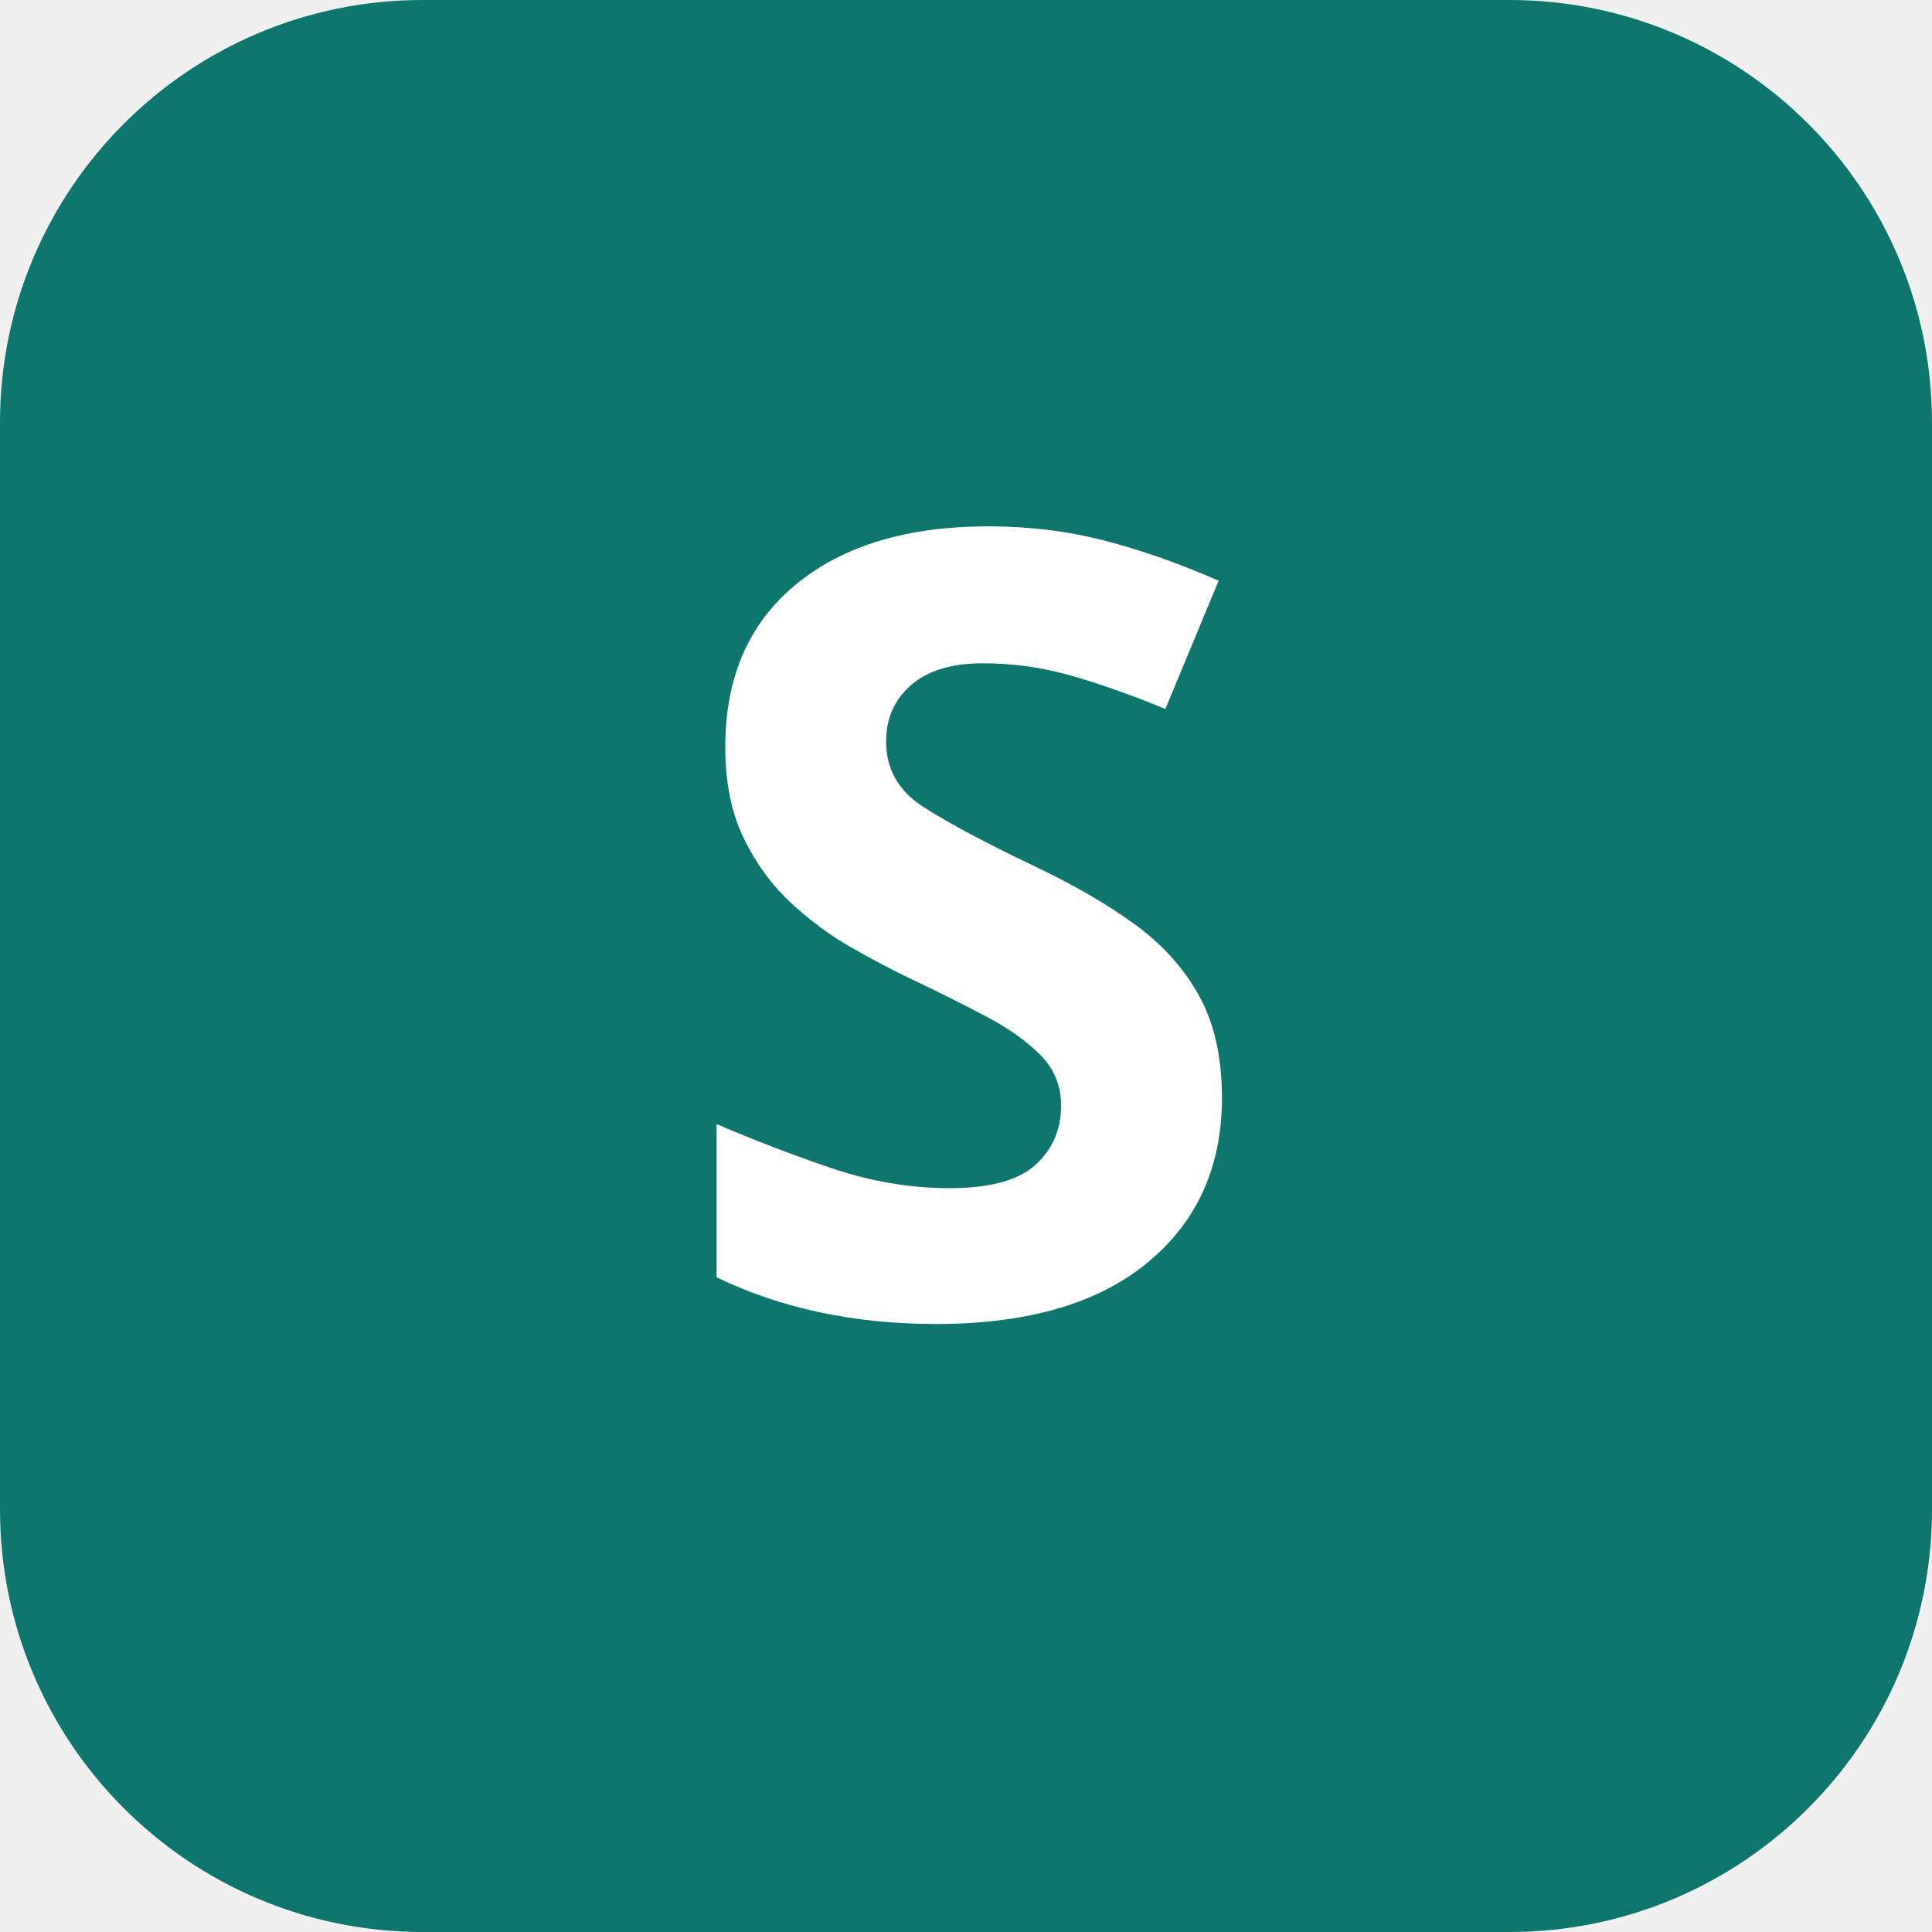
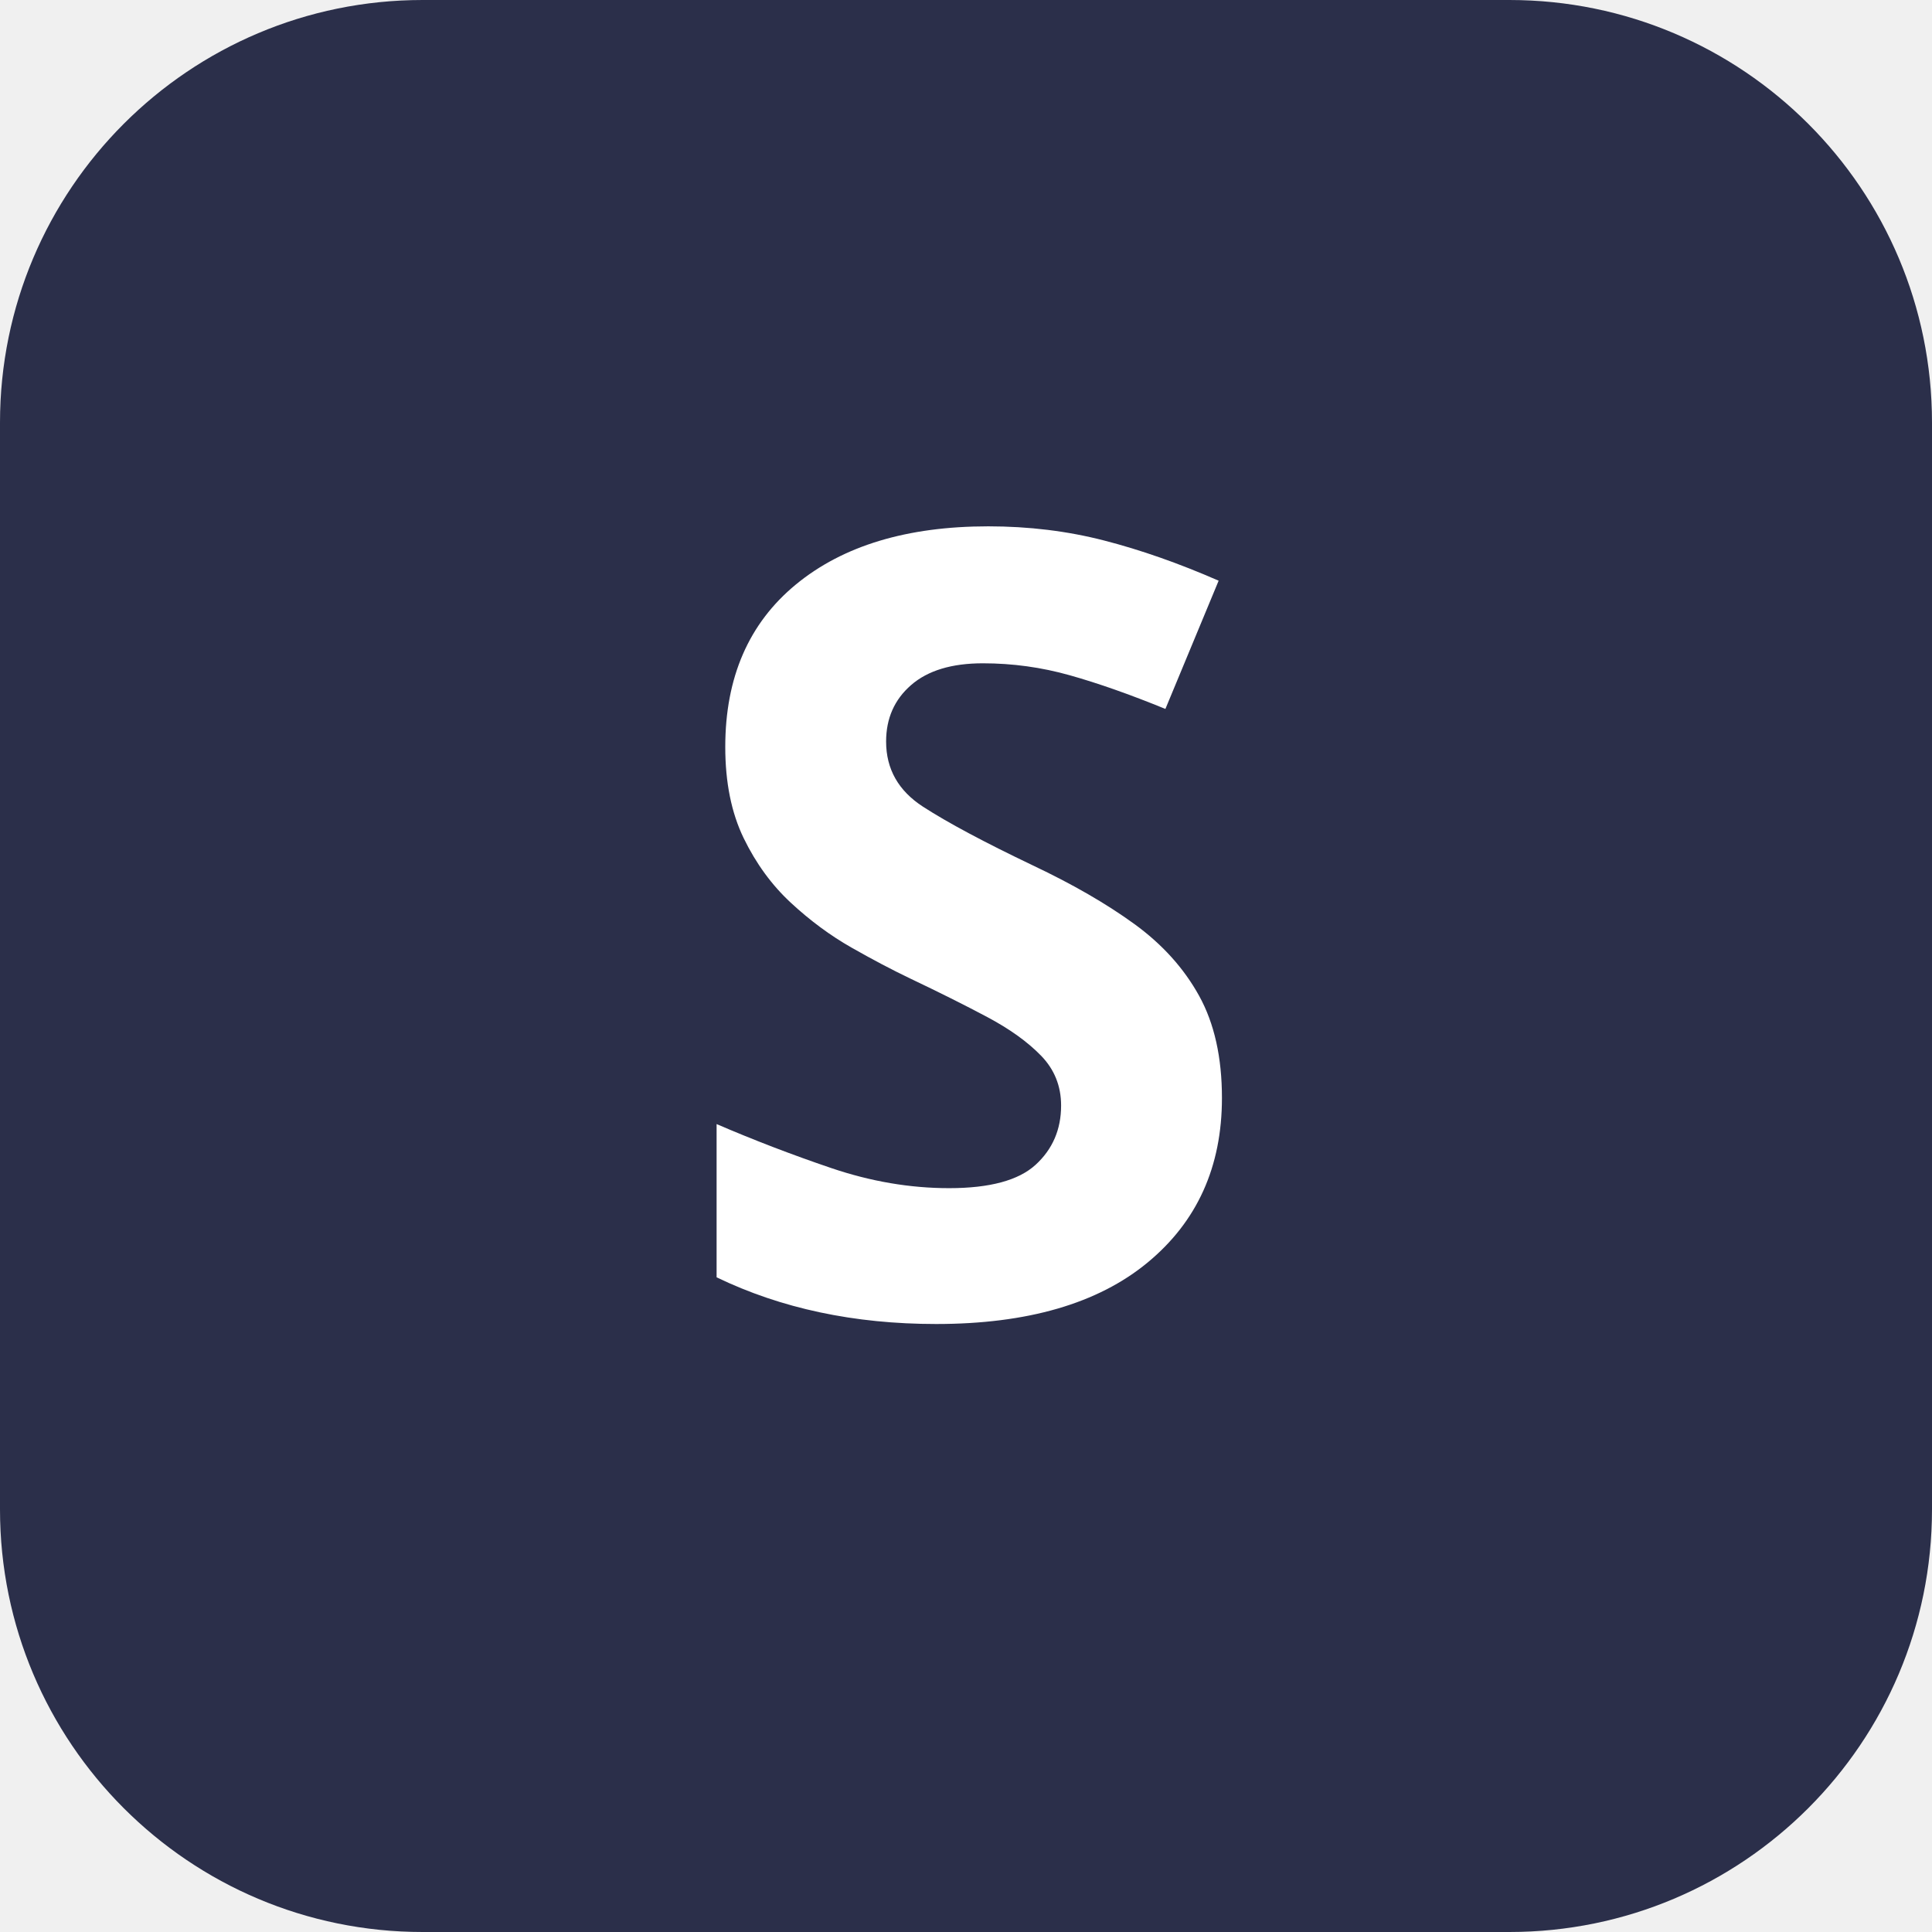
<svg xmlns="http://www.w3.org/2000/svg" viewBox="0 0 512 512">
-   <rect width="512" height="512" rx="112" fill="#0f766e" />
+   <rect width="512" height="512" rx="112" fill="#2b2f4a" />
  <text x="256" y="348" font-size="288" text-anchor="middle" fill="#ffffff" font-family="system-ui, sans-serif" font-weight="700">S</text>
</svg>
